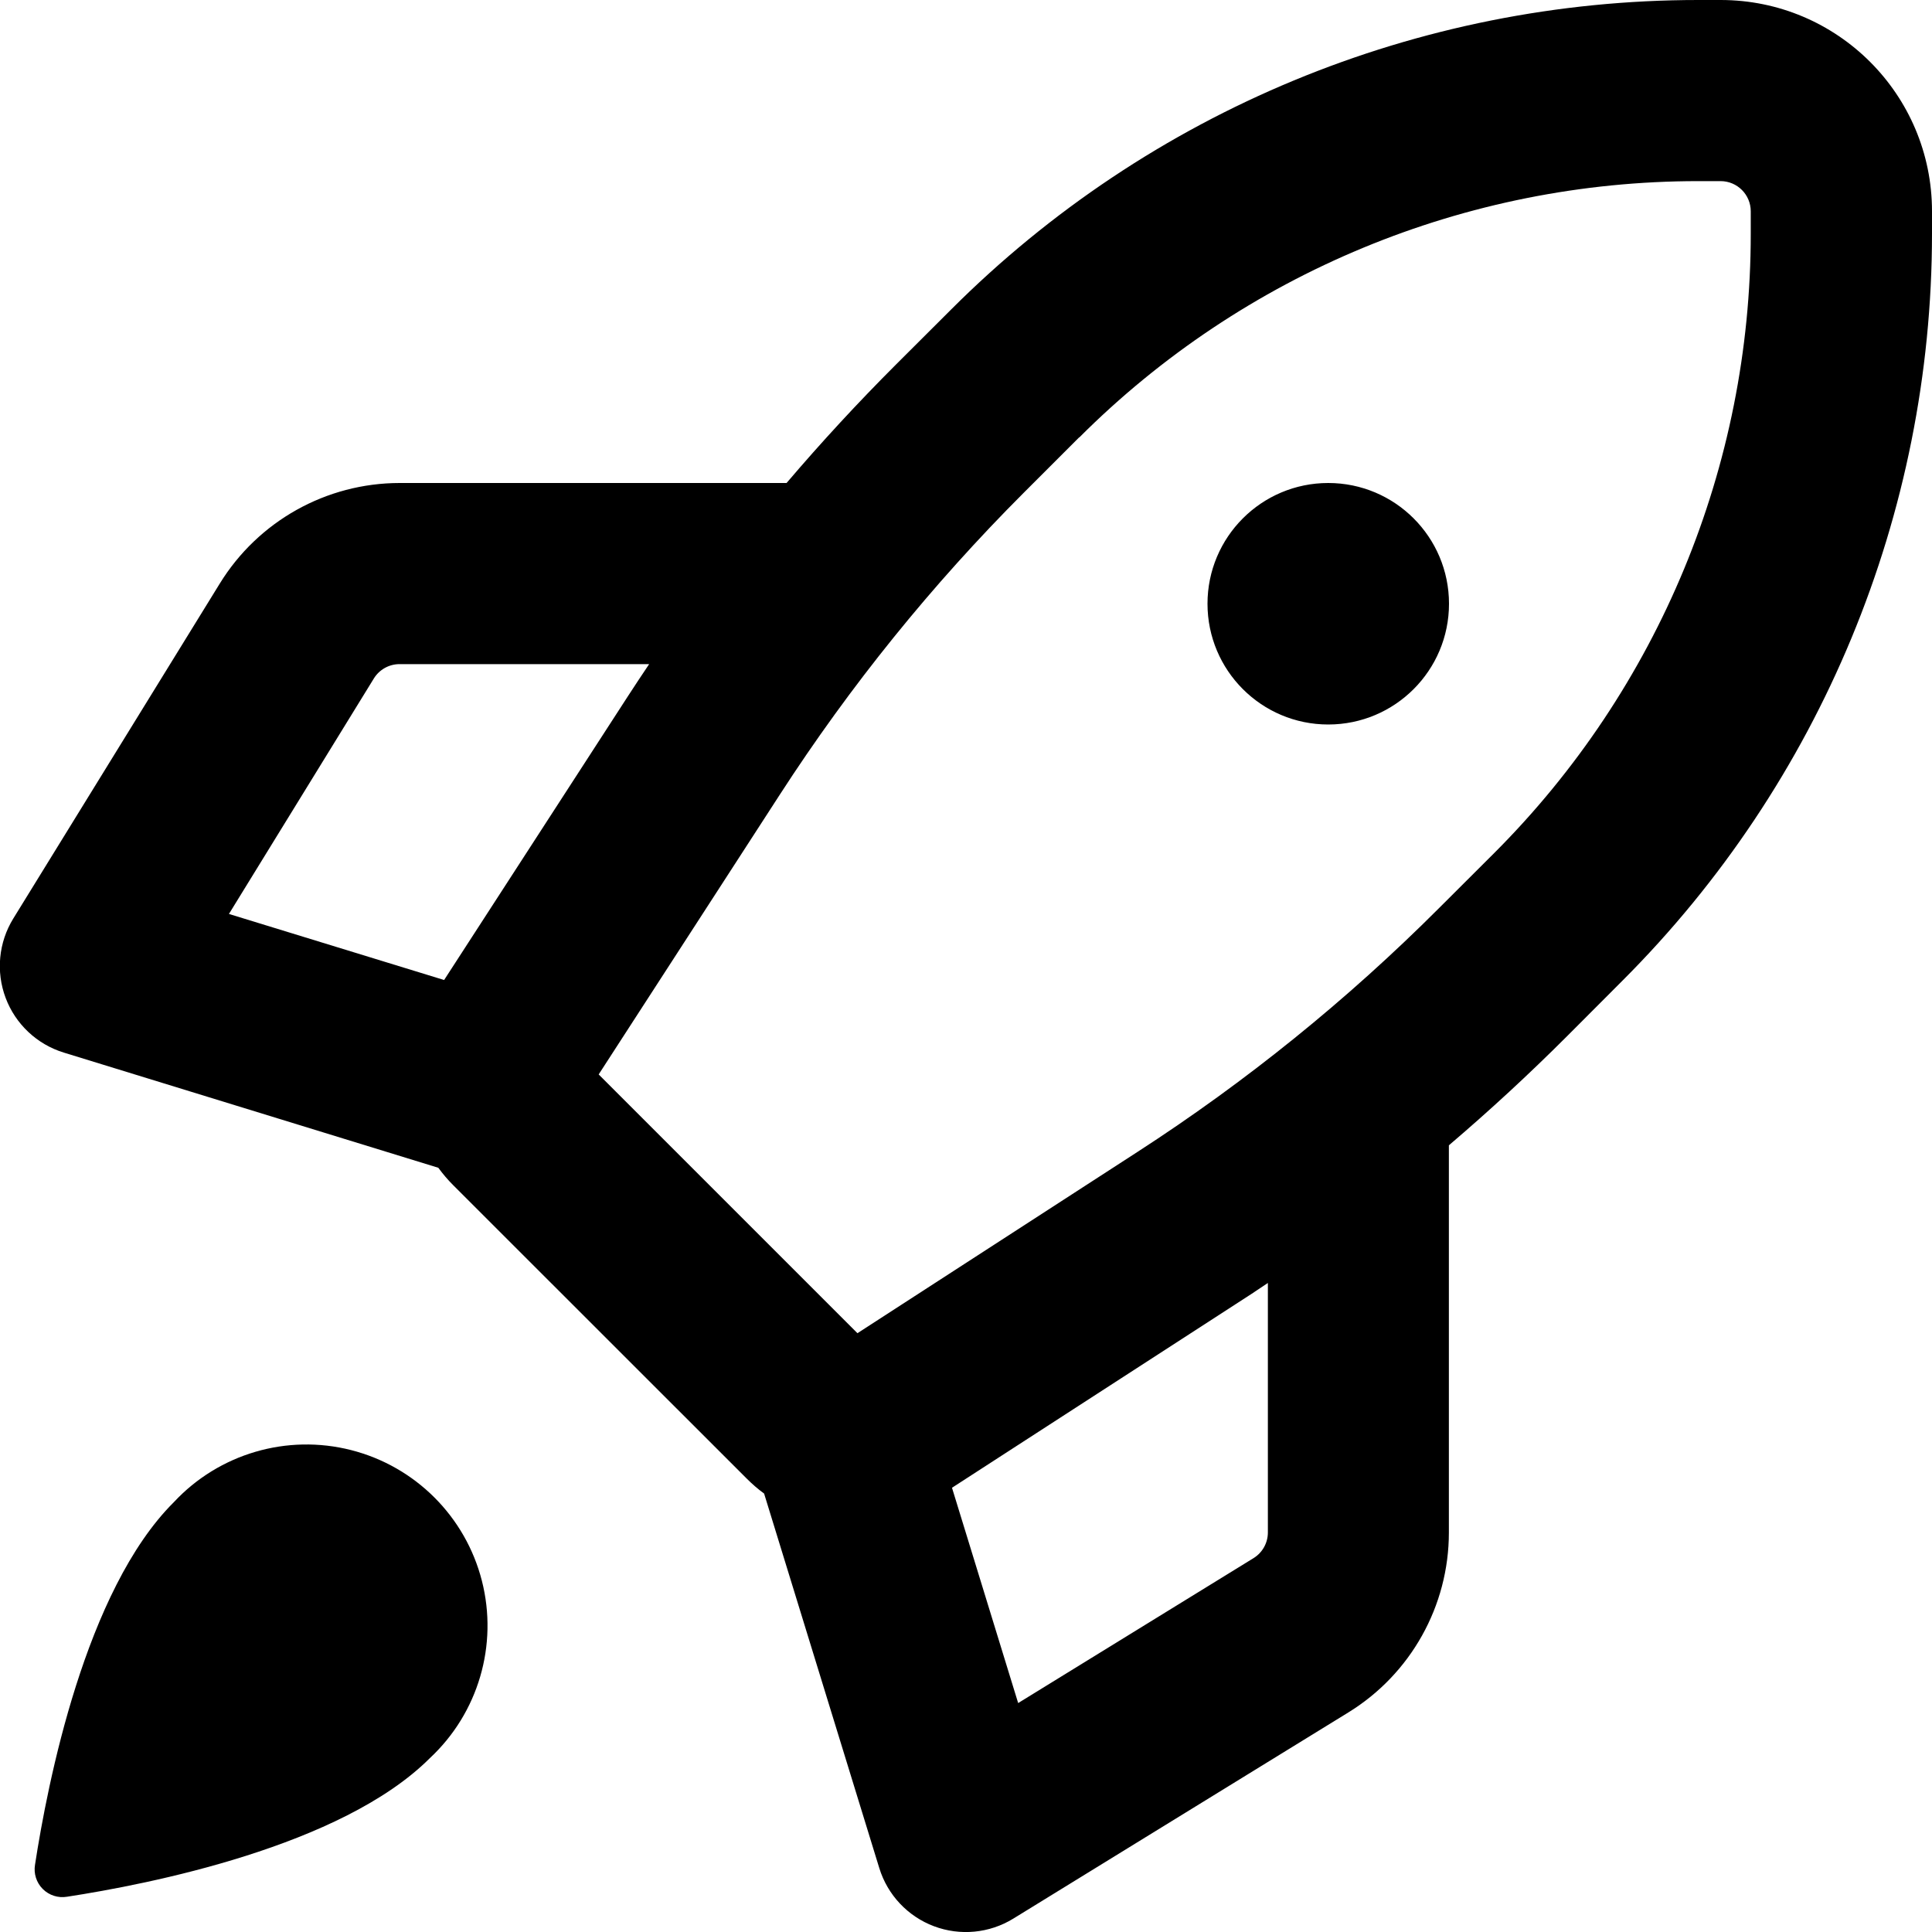
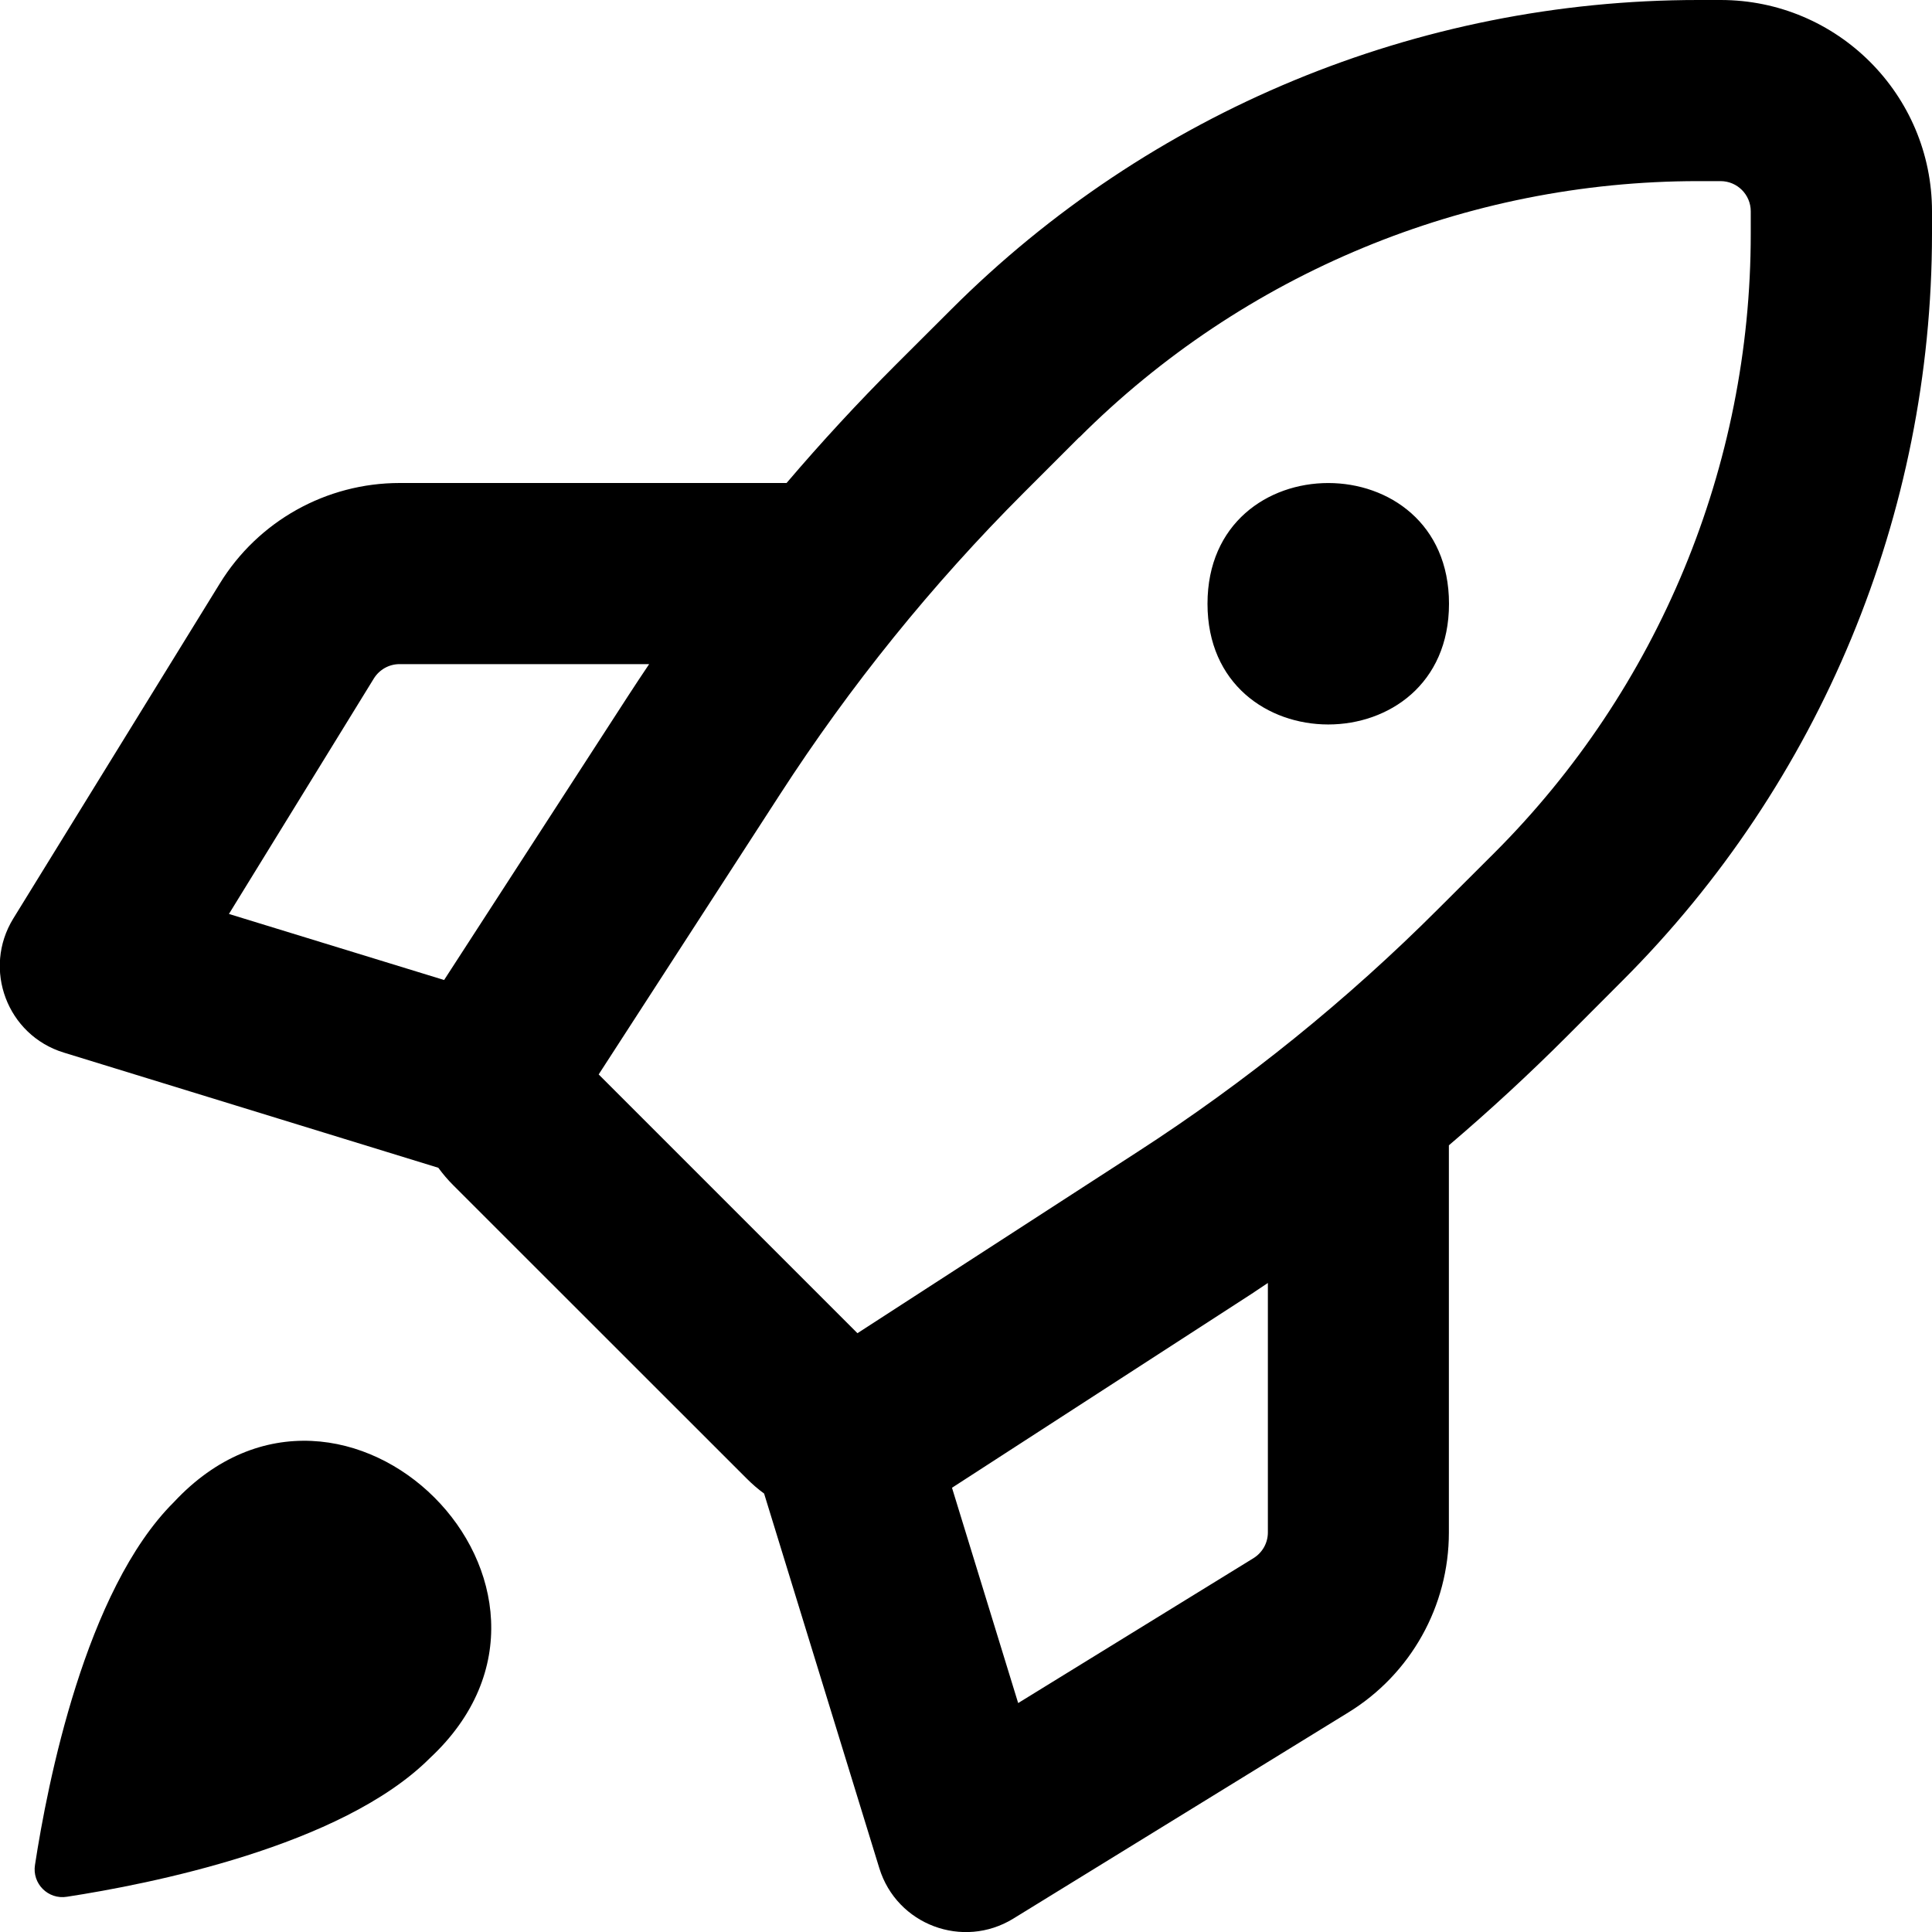
- <svg xmlns="http://www.w3.org/2000/svg" width="16" height="16" viewBox="0 0 16 16">
-   <path fill-rule="evenodd" d="M14.064 0a8.75 8.75 0 00-6.187 2.563l-.459.458c-.314.314-.616.641-.904.979H3.31a1.75 1.75 0 00-1.49.833L.11 7.607a.75.75 0 00.418 1.11l3.102.954c.037.051.079.1.124.145l2.429 2.428c.046.046.094.088.145.125l.954 3.102a.75.75 0 001.11.418l2.774-1.707a1.75 1.75 0 00.833-1.49V9.485c.338-.288.665-.59.979-.904l.458-.459A8.75 8.75 0 0016 1.936V1.75A1.75 1.75 0 0014.25 0h-.186zM10.5 10.625c-.088.06-.177.118-.266.175l-2.35 1.521.548 1.783 1.949-1.2a.25.25 0 00.119-.213v-2.066zM3.678 8.116L5.2 5.766c.058-.09.117-.178.176-.266H3.309a.25.25 0 00-.213.119l-1.2 1.95 1.782.547zm5.26-4.493A7.25 7.25 0 0114.063 1.5h.186a.25.25 0 01.25.25v.186a7.25 7.25 0 01-2.123 5.127l-.459.458a15.21 15.21 0 01-2.499 2.02l-2.317 1.5-2.143-2.143 1.5-2.317a15.25 15.25 0 012.02-2.5l.458-.458h.002zM12 5a1 1 0 11-2 0 1 1 0 012 0zm-8.44 9.56a1.5 1.5 0 10-2.12-2.12c-.734.73-1.047 2.332-1.15 3.003a.23.23 0 00.265.265c.671-.103 2.273-.416 3.005-1.148z" />
+ <svg xmlns="http://www.w3.org/2000/svg" width="16" height="16" viewBox="0 0 16 16" version="1.1" id="svg25989">
+   <defs id="defs25993" />
+   <path fill-rule="evenodd" d="M 14.064,0 C 11.743,9.7776593e-5 9.518,0.922 7.877,2.563 L 7.418,3.021 C 7.104,3.335 6.802,3.662 6.514,4 H 3.31 C 2.702,4 2.138,4.315 1.82,4.833 L 0.11,7.607 C -0.147,8.025 0.059,8.573 0.528,8.717 L 3.63,9.671 c 0.037,0.051 0.079,0.1 0.124,0.145 l 2.429,2.428 c 0.046,0.046 0.094,0.088 0.145,0.125 l 0.954,3.102 c 0.144,0.469 0.692,0.675 1.11,0.418 l 2.774,-1.707 c 0.518,-0.318 0.833,-0.882 0.833,-1.49 V 9.485 c 0.338,-0.288 0.665,-0.59 0.979,-0.904 L 13.436,8.122 C 15.077,6.482 15.999,4.256 16,1.936 V 1.75 C 16,0.784 15.216,0 14.25,0 Z M 10.5,12.691 c 2.4e-5,0.087 -0.045,0.167 -0.119,0.213 l -1.949,1.2 -0.548,-1.783 2.35,-1.521 c 0.089,-0.057 0.178,-0.115 0.266,-0.175 z M 1.896,7.569 3.096,5.619 C 3.142,5.545 3.222,5.5 3.309,5.5 H 5.376 C 5.317,5.588 5.258,5.676 5.2,5.766 L 3.678,8.116 Z M 8.938,3.623 C 10.297,2.264 12.141,1.5 14.063,1.5 h 0.186 c 0.138,0 0.25,0.112 0.25,0.25 v 0.186 c 2.52e-4,1.923 -0.763,3.767 -2.123,5.127 l -0.459,0.458 c -0.759,0.76 -1.597,1.437 -2.499,2.02 l -2.317,1.5 -2.143,-2.143 1.5,-2.317 C 7.041,5.679 7.718,4.841 8.478,4.081 L 8.936,3.623 Z M 10,5 c 0,1.333 2,1.333 2,0 0,-1.333 -2,-1.333 -2,0 z M 3.56,14.56 C 5.076,13.148 2.852,10.924 1.44,12.44 0.706,13.17 0.393,14.772 0.29,15.443 0.264,15.599 0.399,15.734 0.555,15.708 1.226,15.605 2.828,15.292 3.56,14.56 Z" id="path25987" />
</svg>
